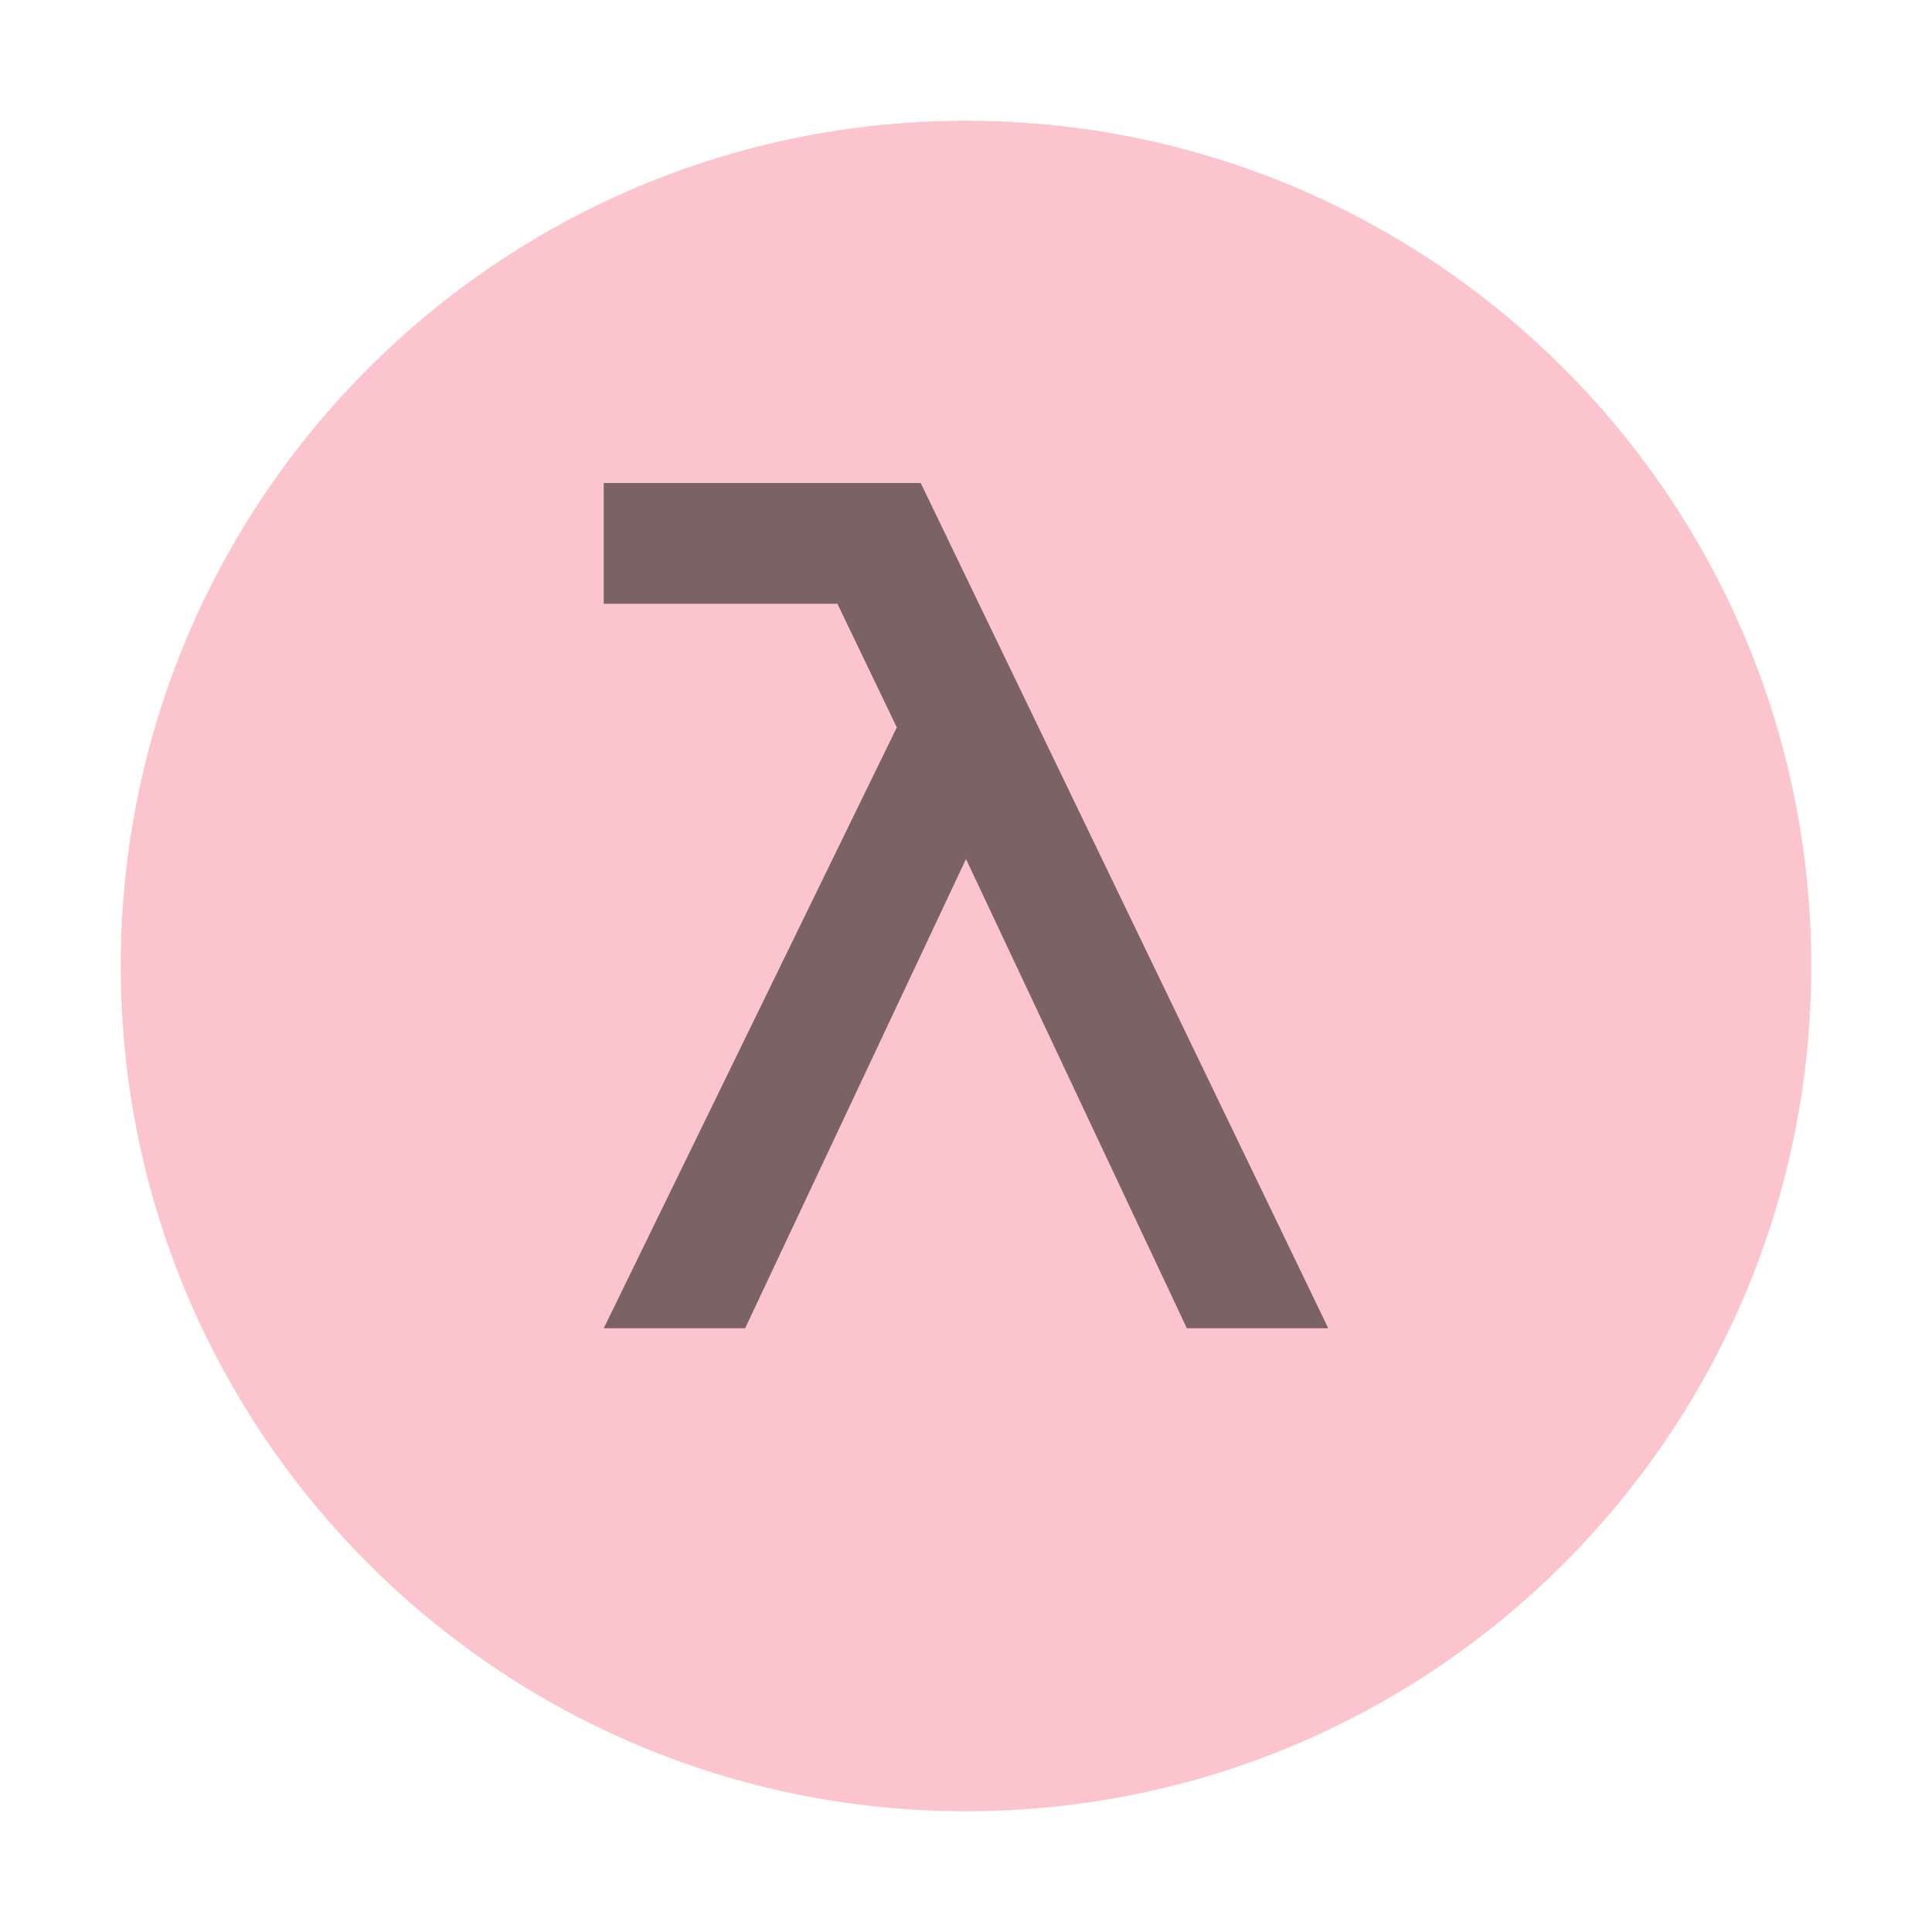
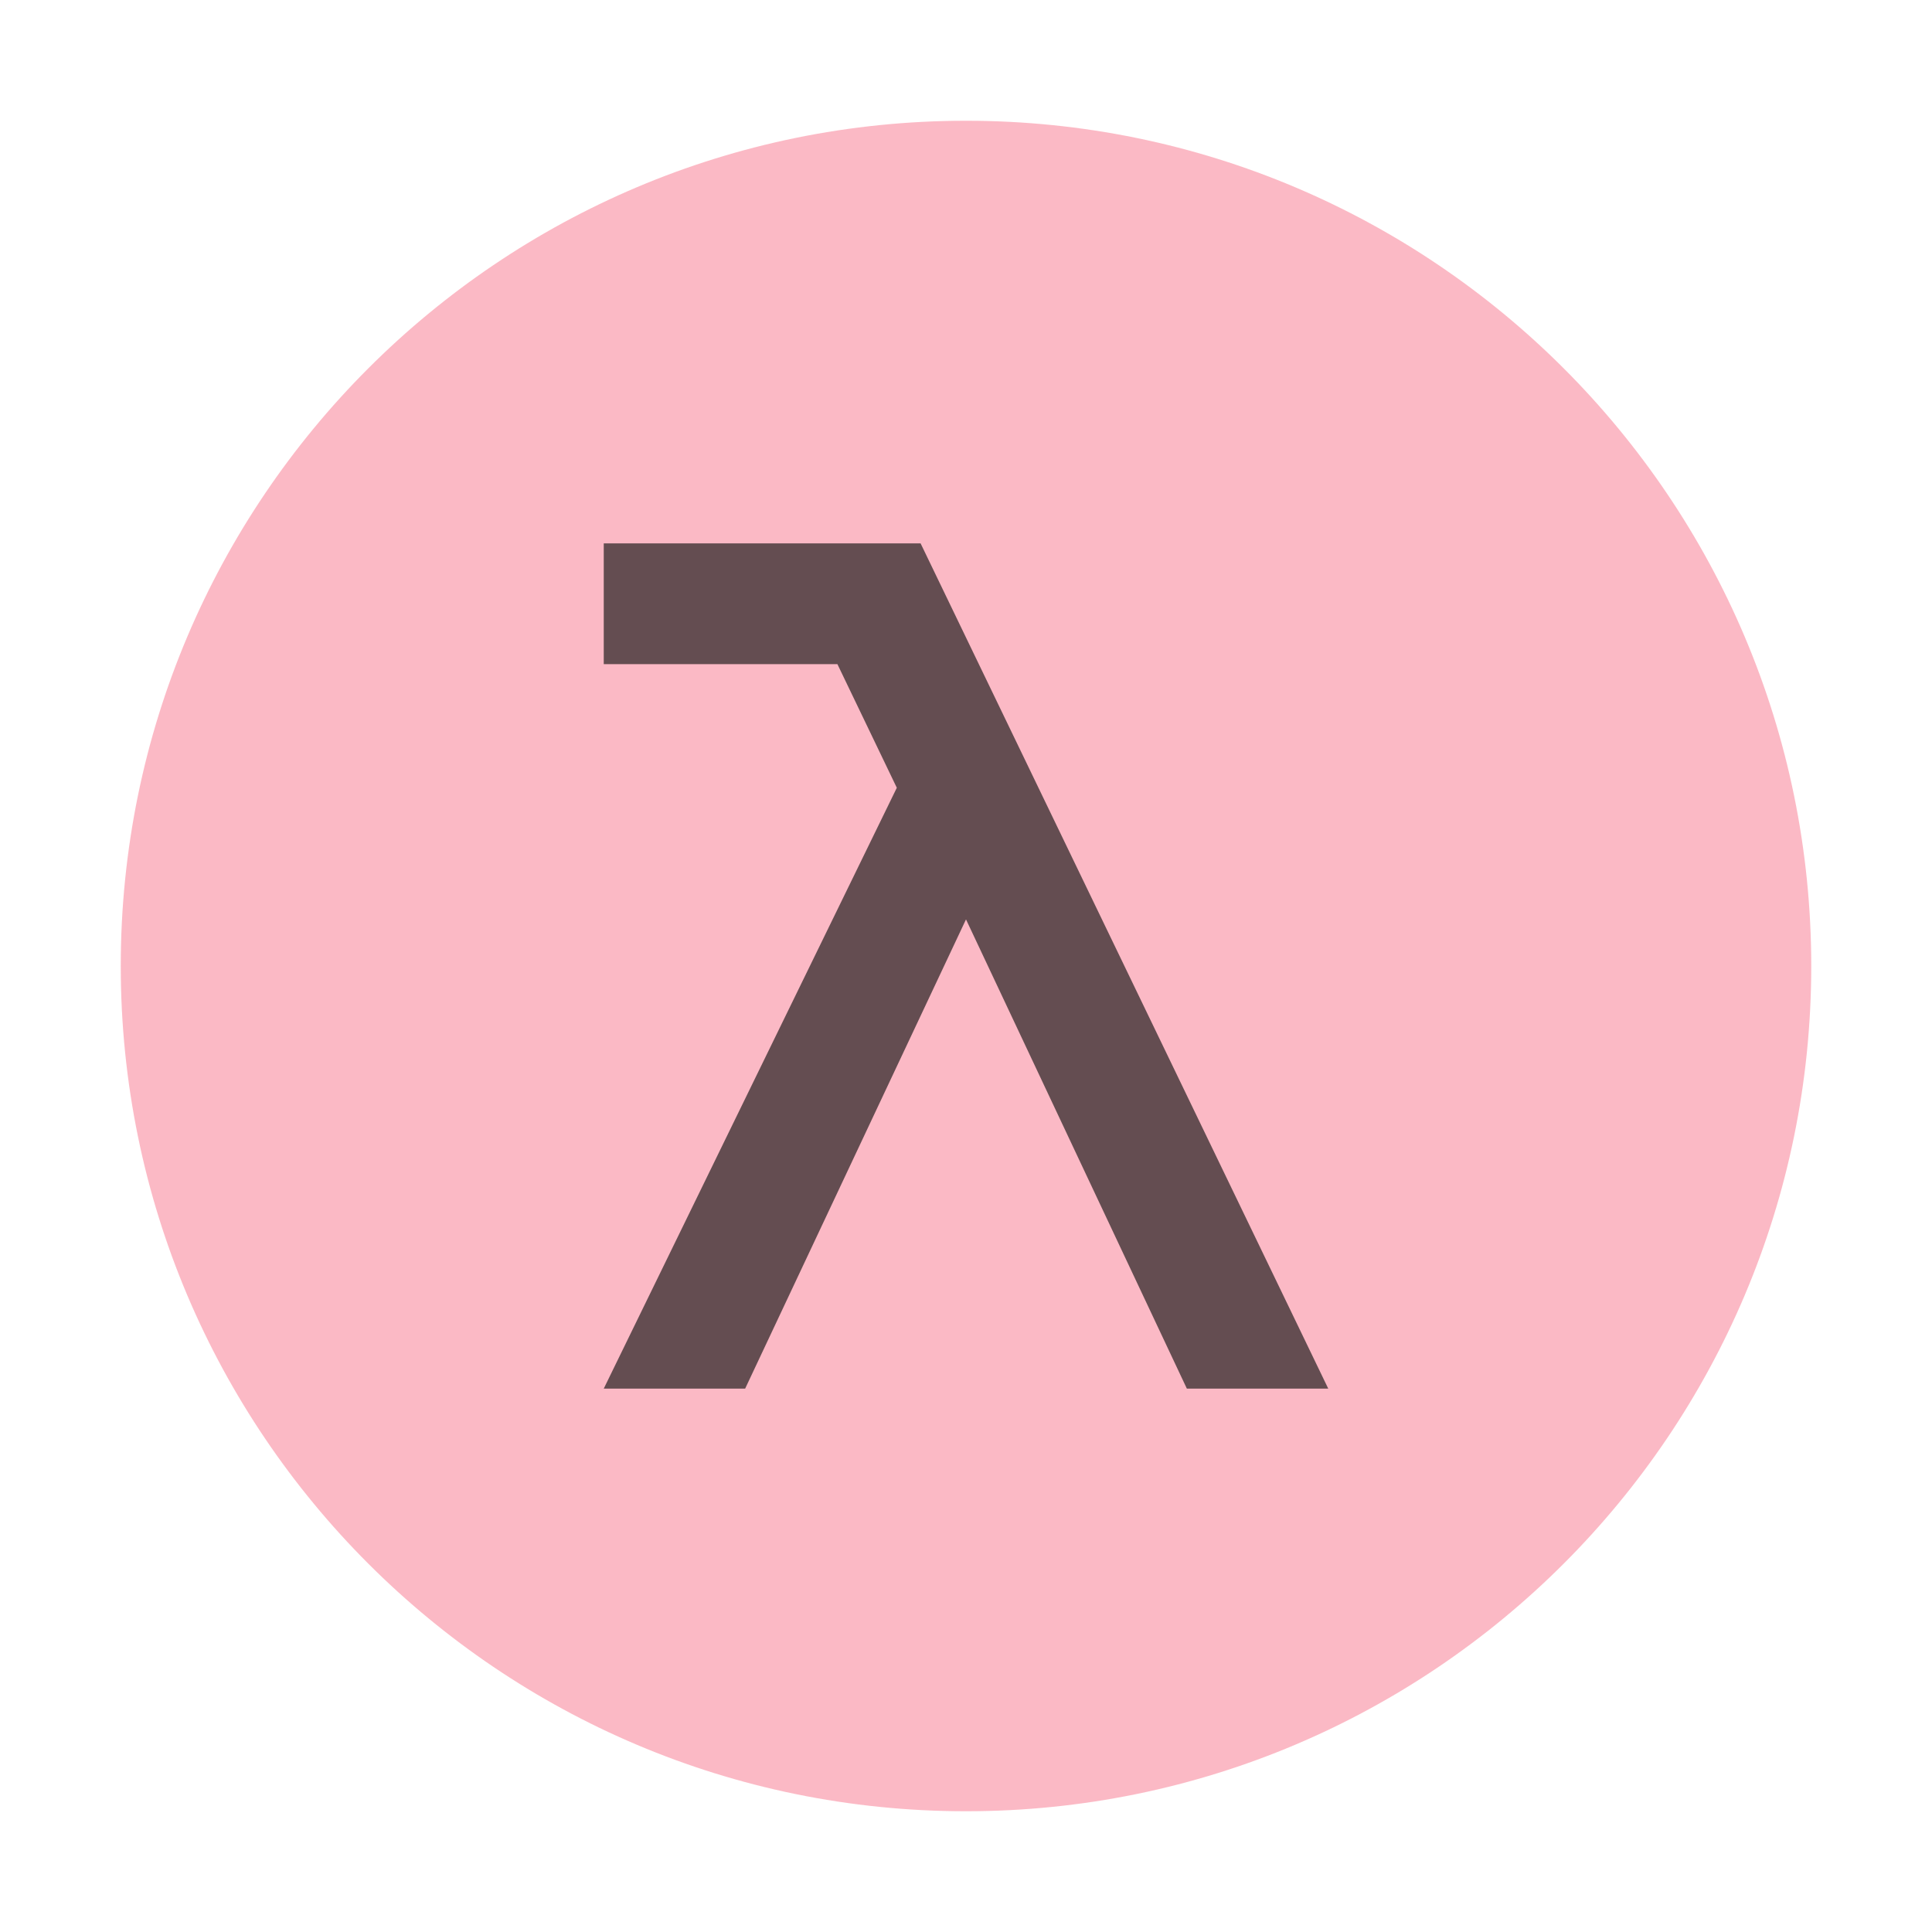
- <svg xmlns="http://www.w3.org/2000/svg" id="Layer_1" data-name="Layer 1" viewBox="0 0 16 16">
-   <g>
-     <g id="_Group_" data-name=" Group " opacity="0.5">
-       <circle cx="8" cy="8" r="7" fill="#f98b9e" />
-     </g>
-     <path d="M7.625,4H5V5H6.935L7.427,6.024,5,11H6.171L8,7.114,9.829,11h1.171Z" fill="#231f20" opacity="0.6" style="isolation: isolate" />
+ <svg xmlns="http://www.w3.org/2000/svg" id="Layer_1" data-name="Layer 1" width="16" height="16" viewBox="0 0 16 16">
+   <g id="_Group_" data-name="&lt;Group&gt;" opacity="0.6">
+     <circle cx="8" cy="8" r="7" fill="#f98b9e" />
  </g>
+   <path d="M7.624,4.5H5v1h1.935l.492,1.024L5,11.5h1.171L8,7.614,9.829,11.5h1.171Z" fill="#231f20" opacity="0.7" />
</svg>
